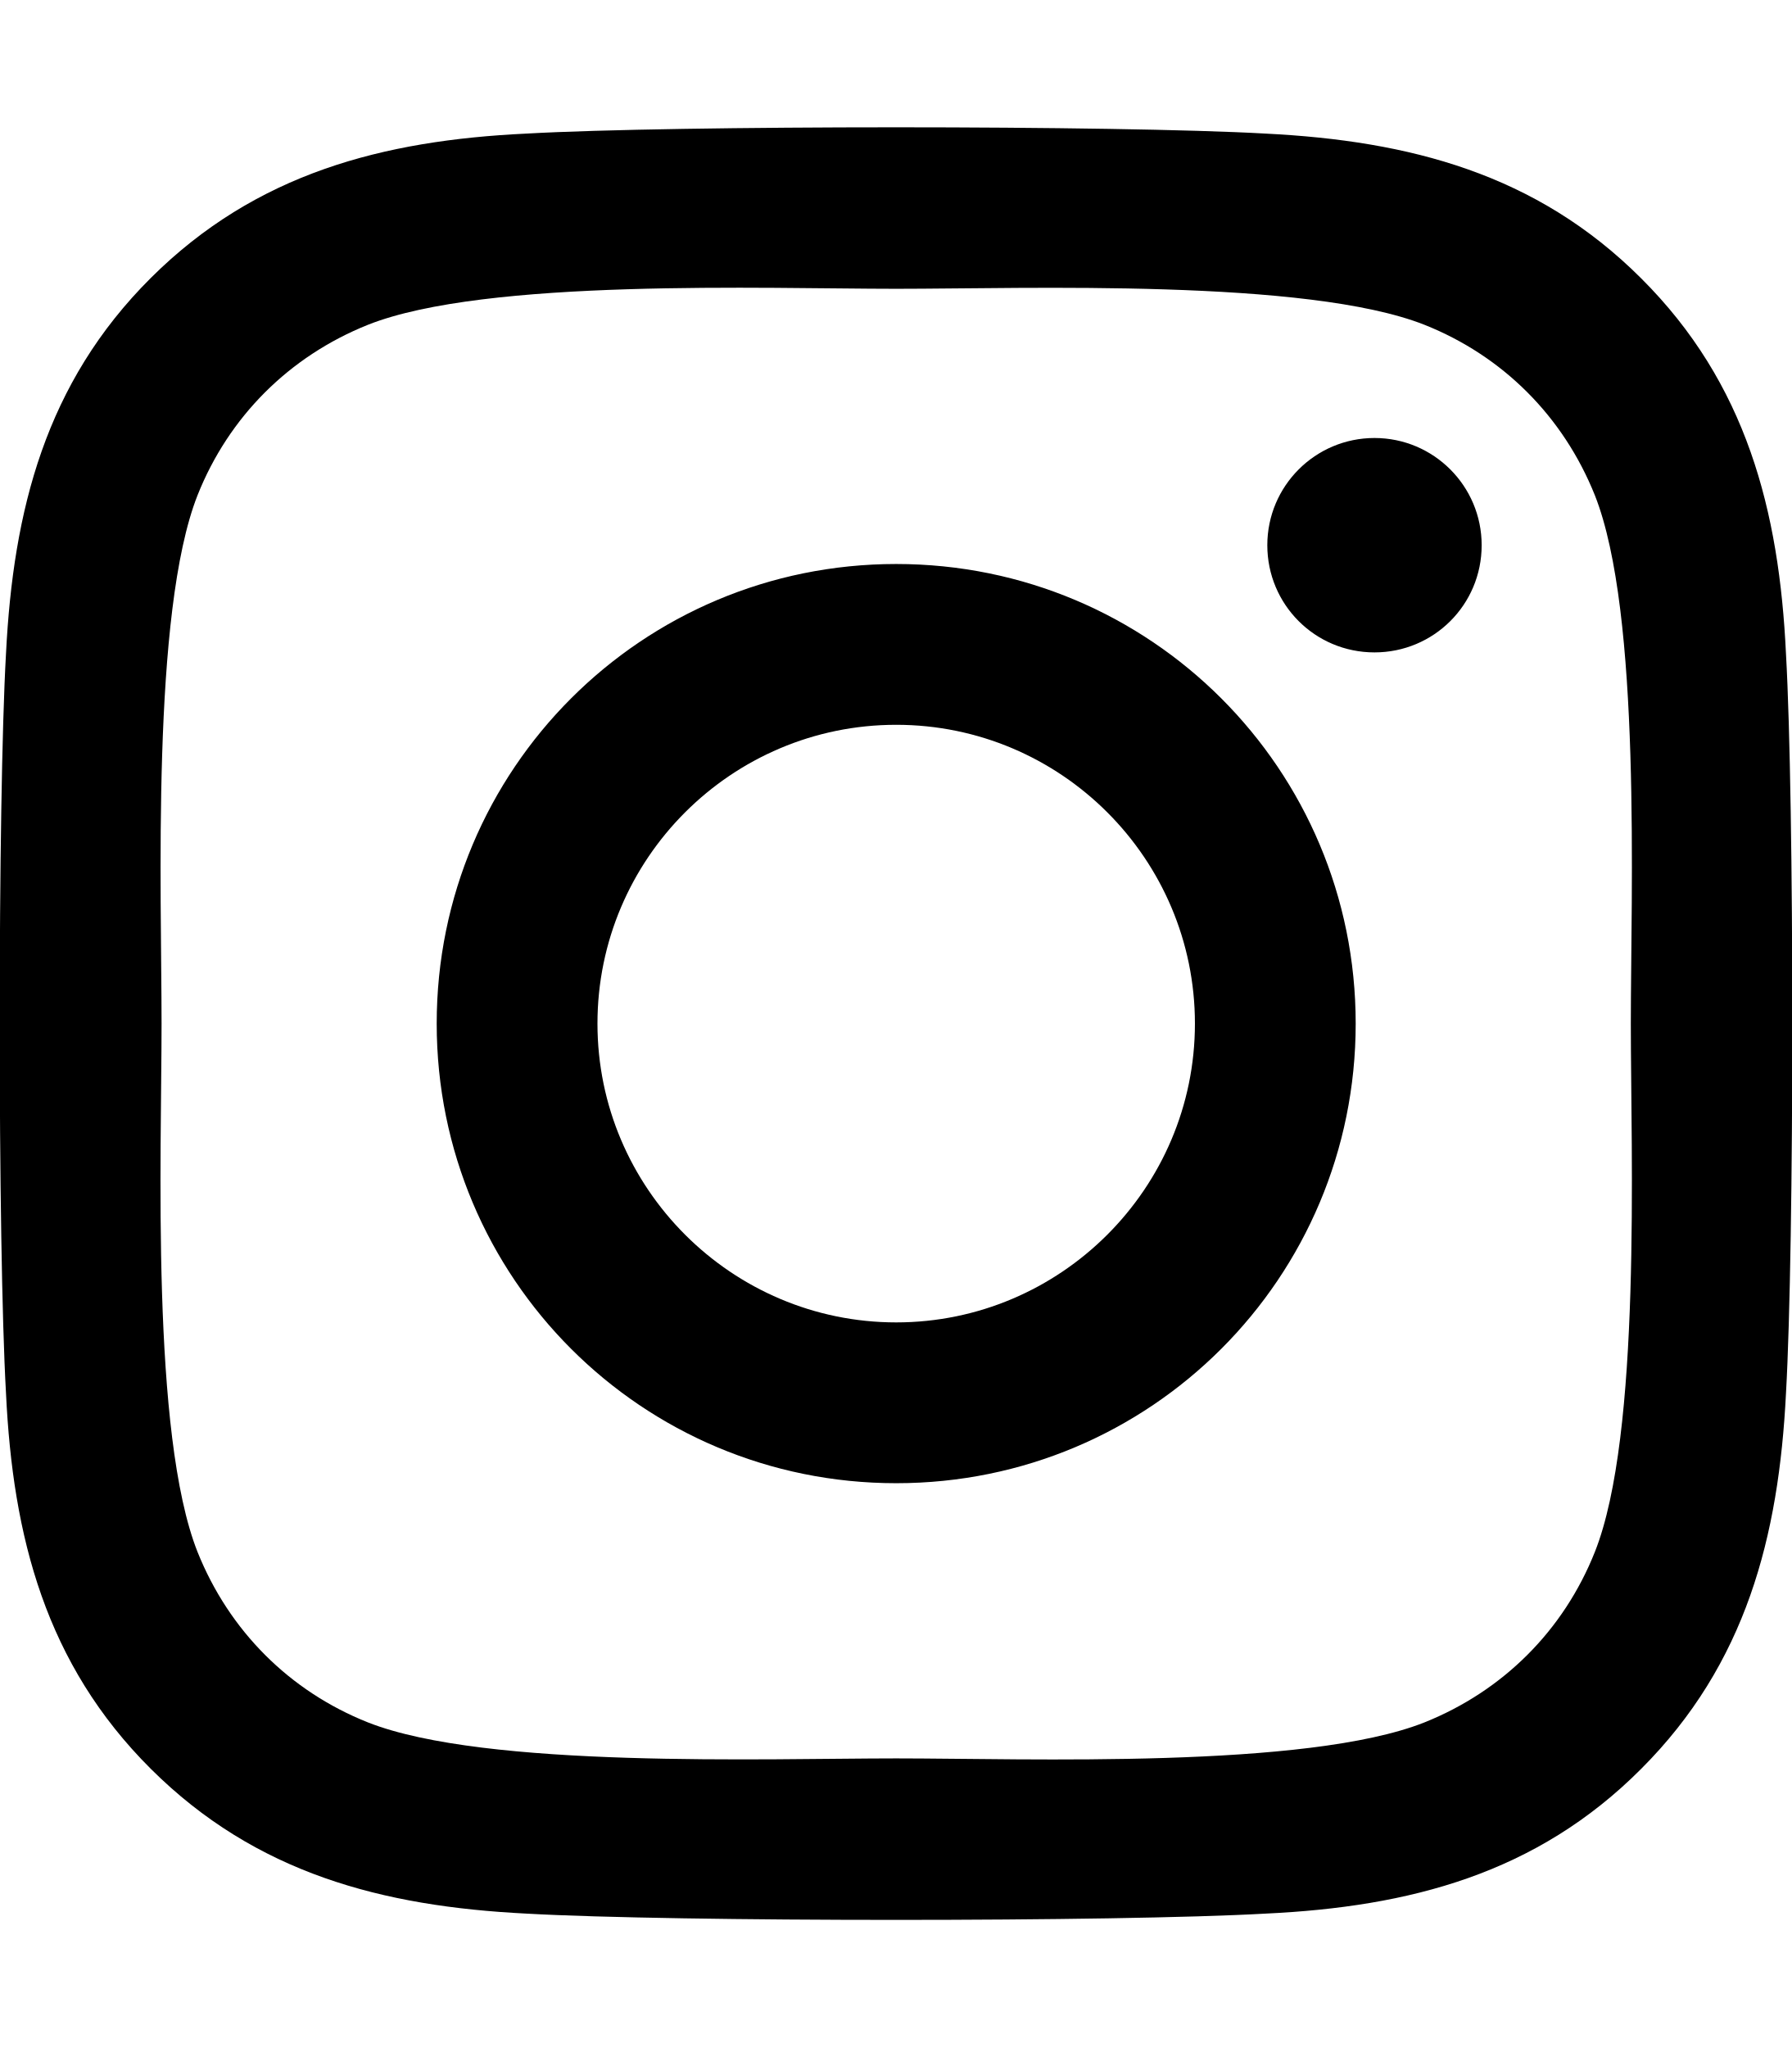
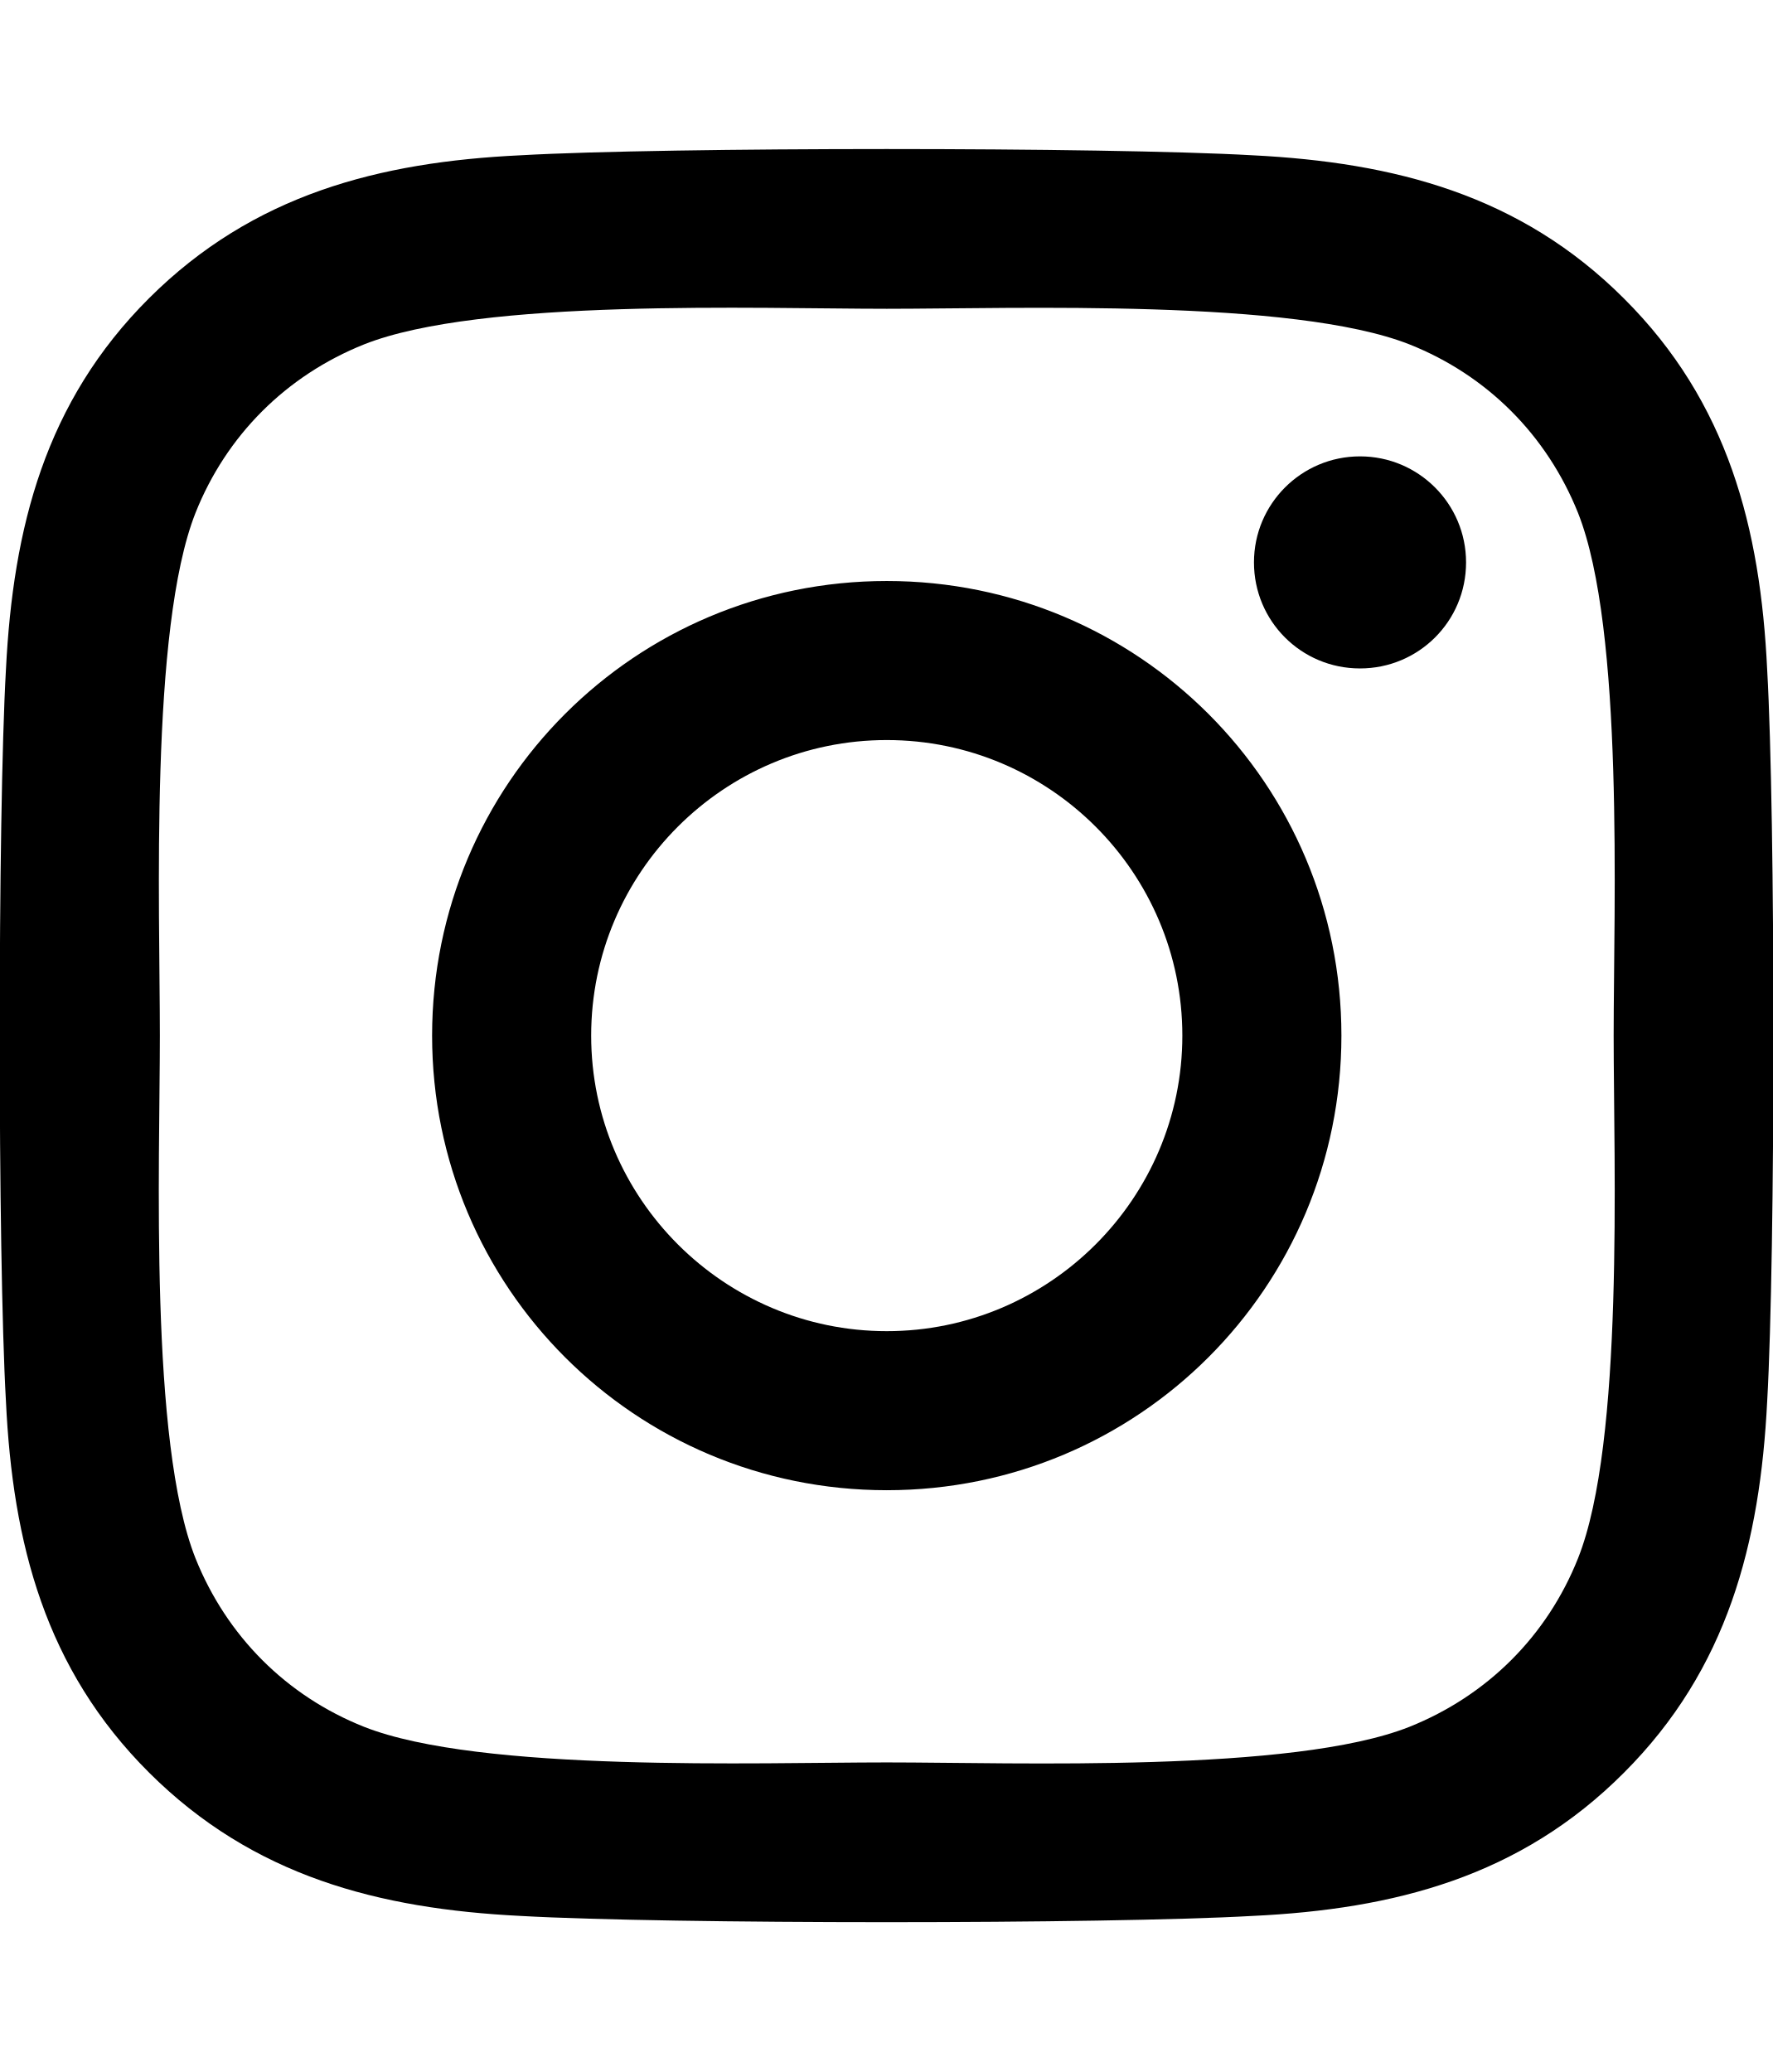
- <svg xmlns="http://www.w3.org/2000/svg" viewBox="0 0 448 512">
+ <svg xmlns="http://www.w3.org/2000/svg" width="438" height="512" viewBox="0 0 448 512">
  <path d="M224.1 141c-63.6 0-114.9 51.3-114.9 114.9s51.3 114.9 114.9 114.9S339 319.5 339 255.9 287.7 141 224.1 141zm0 189.6c-41.1 0-74.7-33.5-74.7-74.7s33.5-74.7 74.7-74.7 74.7 33.5 74.7 74.7-33.6 74.7-74.7 74.7zm146.4-194.3c0 14.9-12 26.8-26.8 26.8-14.9 0-26.8-12-26.8-26.8s12-26.8 26.8-26.8 26.8 12 26.8 26.8zm76.1 27.2c-1.7-35.9-9.9-67.7-36.2-93.9-26.2-26.2-58-34.4-93.9-36.2-37-2.1-147.9-2.1-184.9 0-35.8 1.7-67.6 9.9-93.9 36.1s-34.4 58-36.2 93.9c-2.1 37-2.1 147.9 0 184.9 1.7 35.9 9.9 67.7 36.2 93.9s58 34.4 93.9 36.2c37 2.1 147.9 2.1 184.9 0 35.9-1.7 67.7-9.9 93.9-36.2 26.2-26.2 34.4-58 36.2-93.9 2.1-37 2.1-147.8 0-184.8zM398.8 388c-7.8 19.6-22.9 34.7-42.6 42.6-29.5 11.7-99.5 9-132.1 9s-102.7 2.6-132.1-9c-19.6-7.8-34.7-22.9-42.6-42.6-11.7-29.5-9-99.5-9-132.1s-2.6-102.7 9-132.1c7.8-19.6 22.9-34.7 42.6-42.6 29.5-11.7 99.5-9 132.1-9s102.7-2.6 132.1 9c19.6 7.8 34.7 22.9 42.6 42.6 11.7 29.5 9 99.5 9 132.1s2.7 102.7-9 132.1z" />
</svg>
